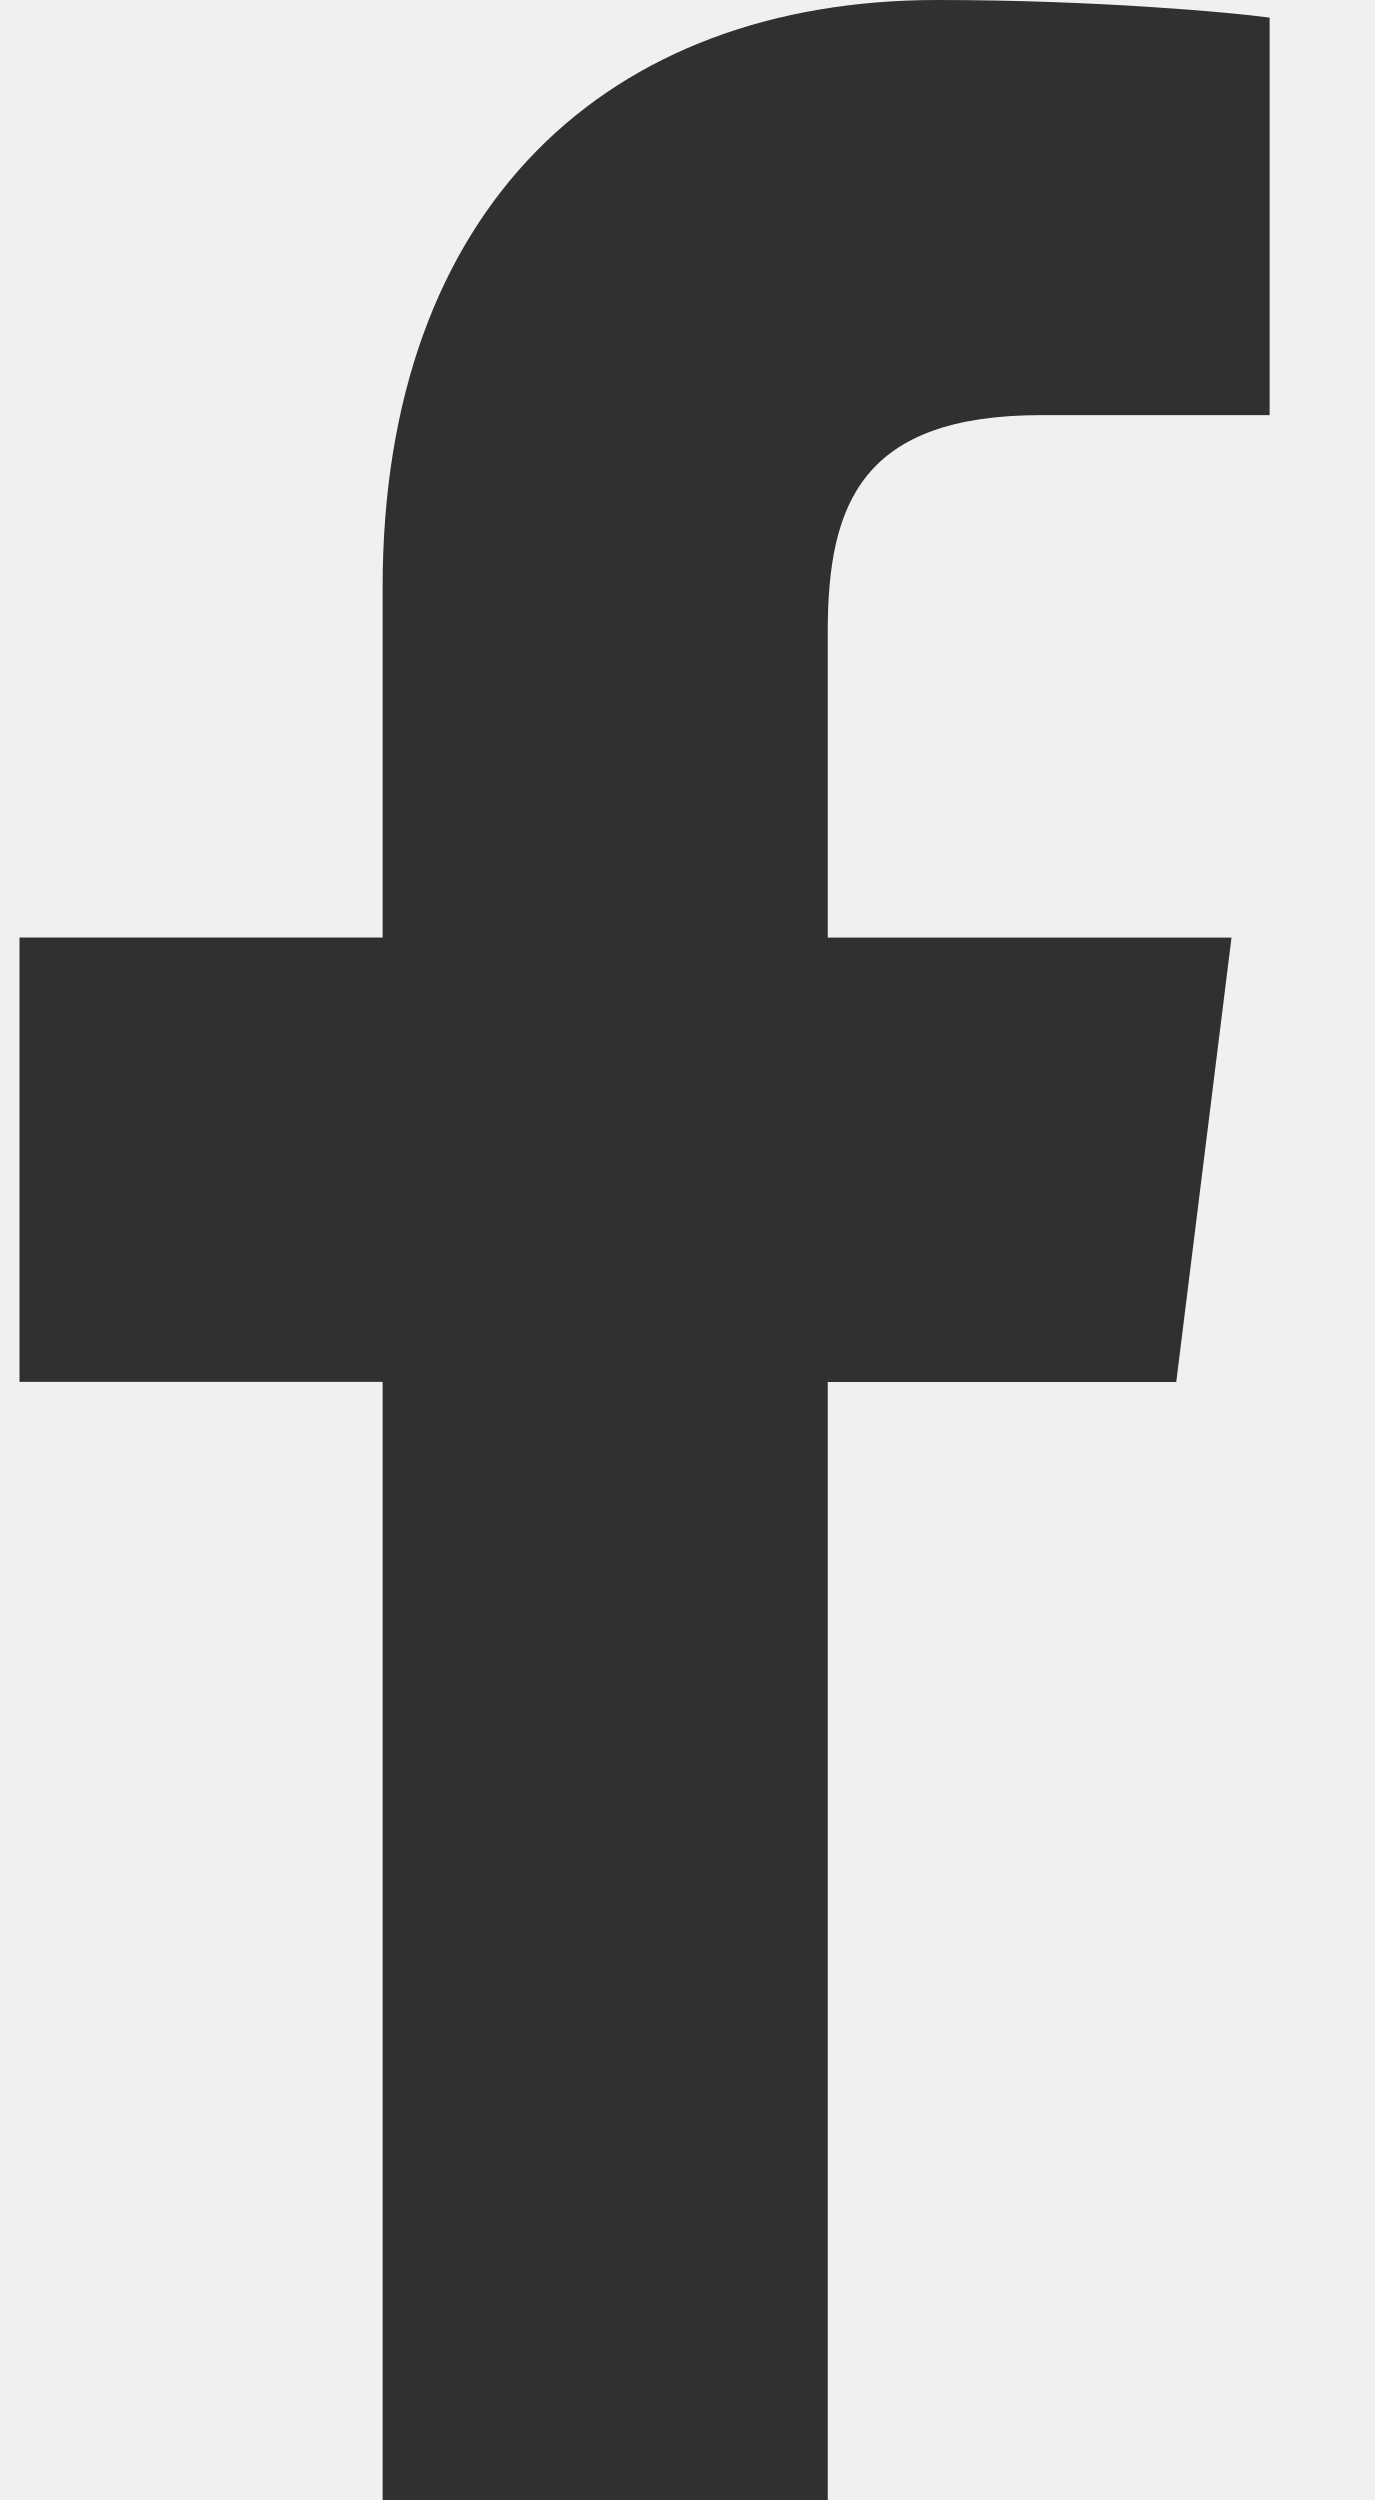
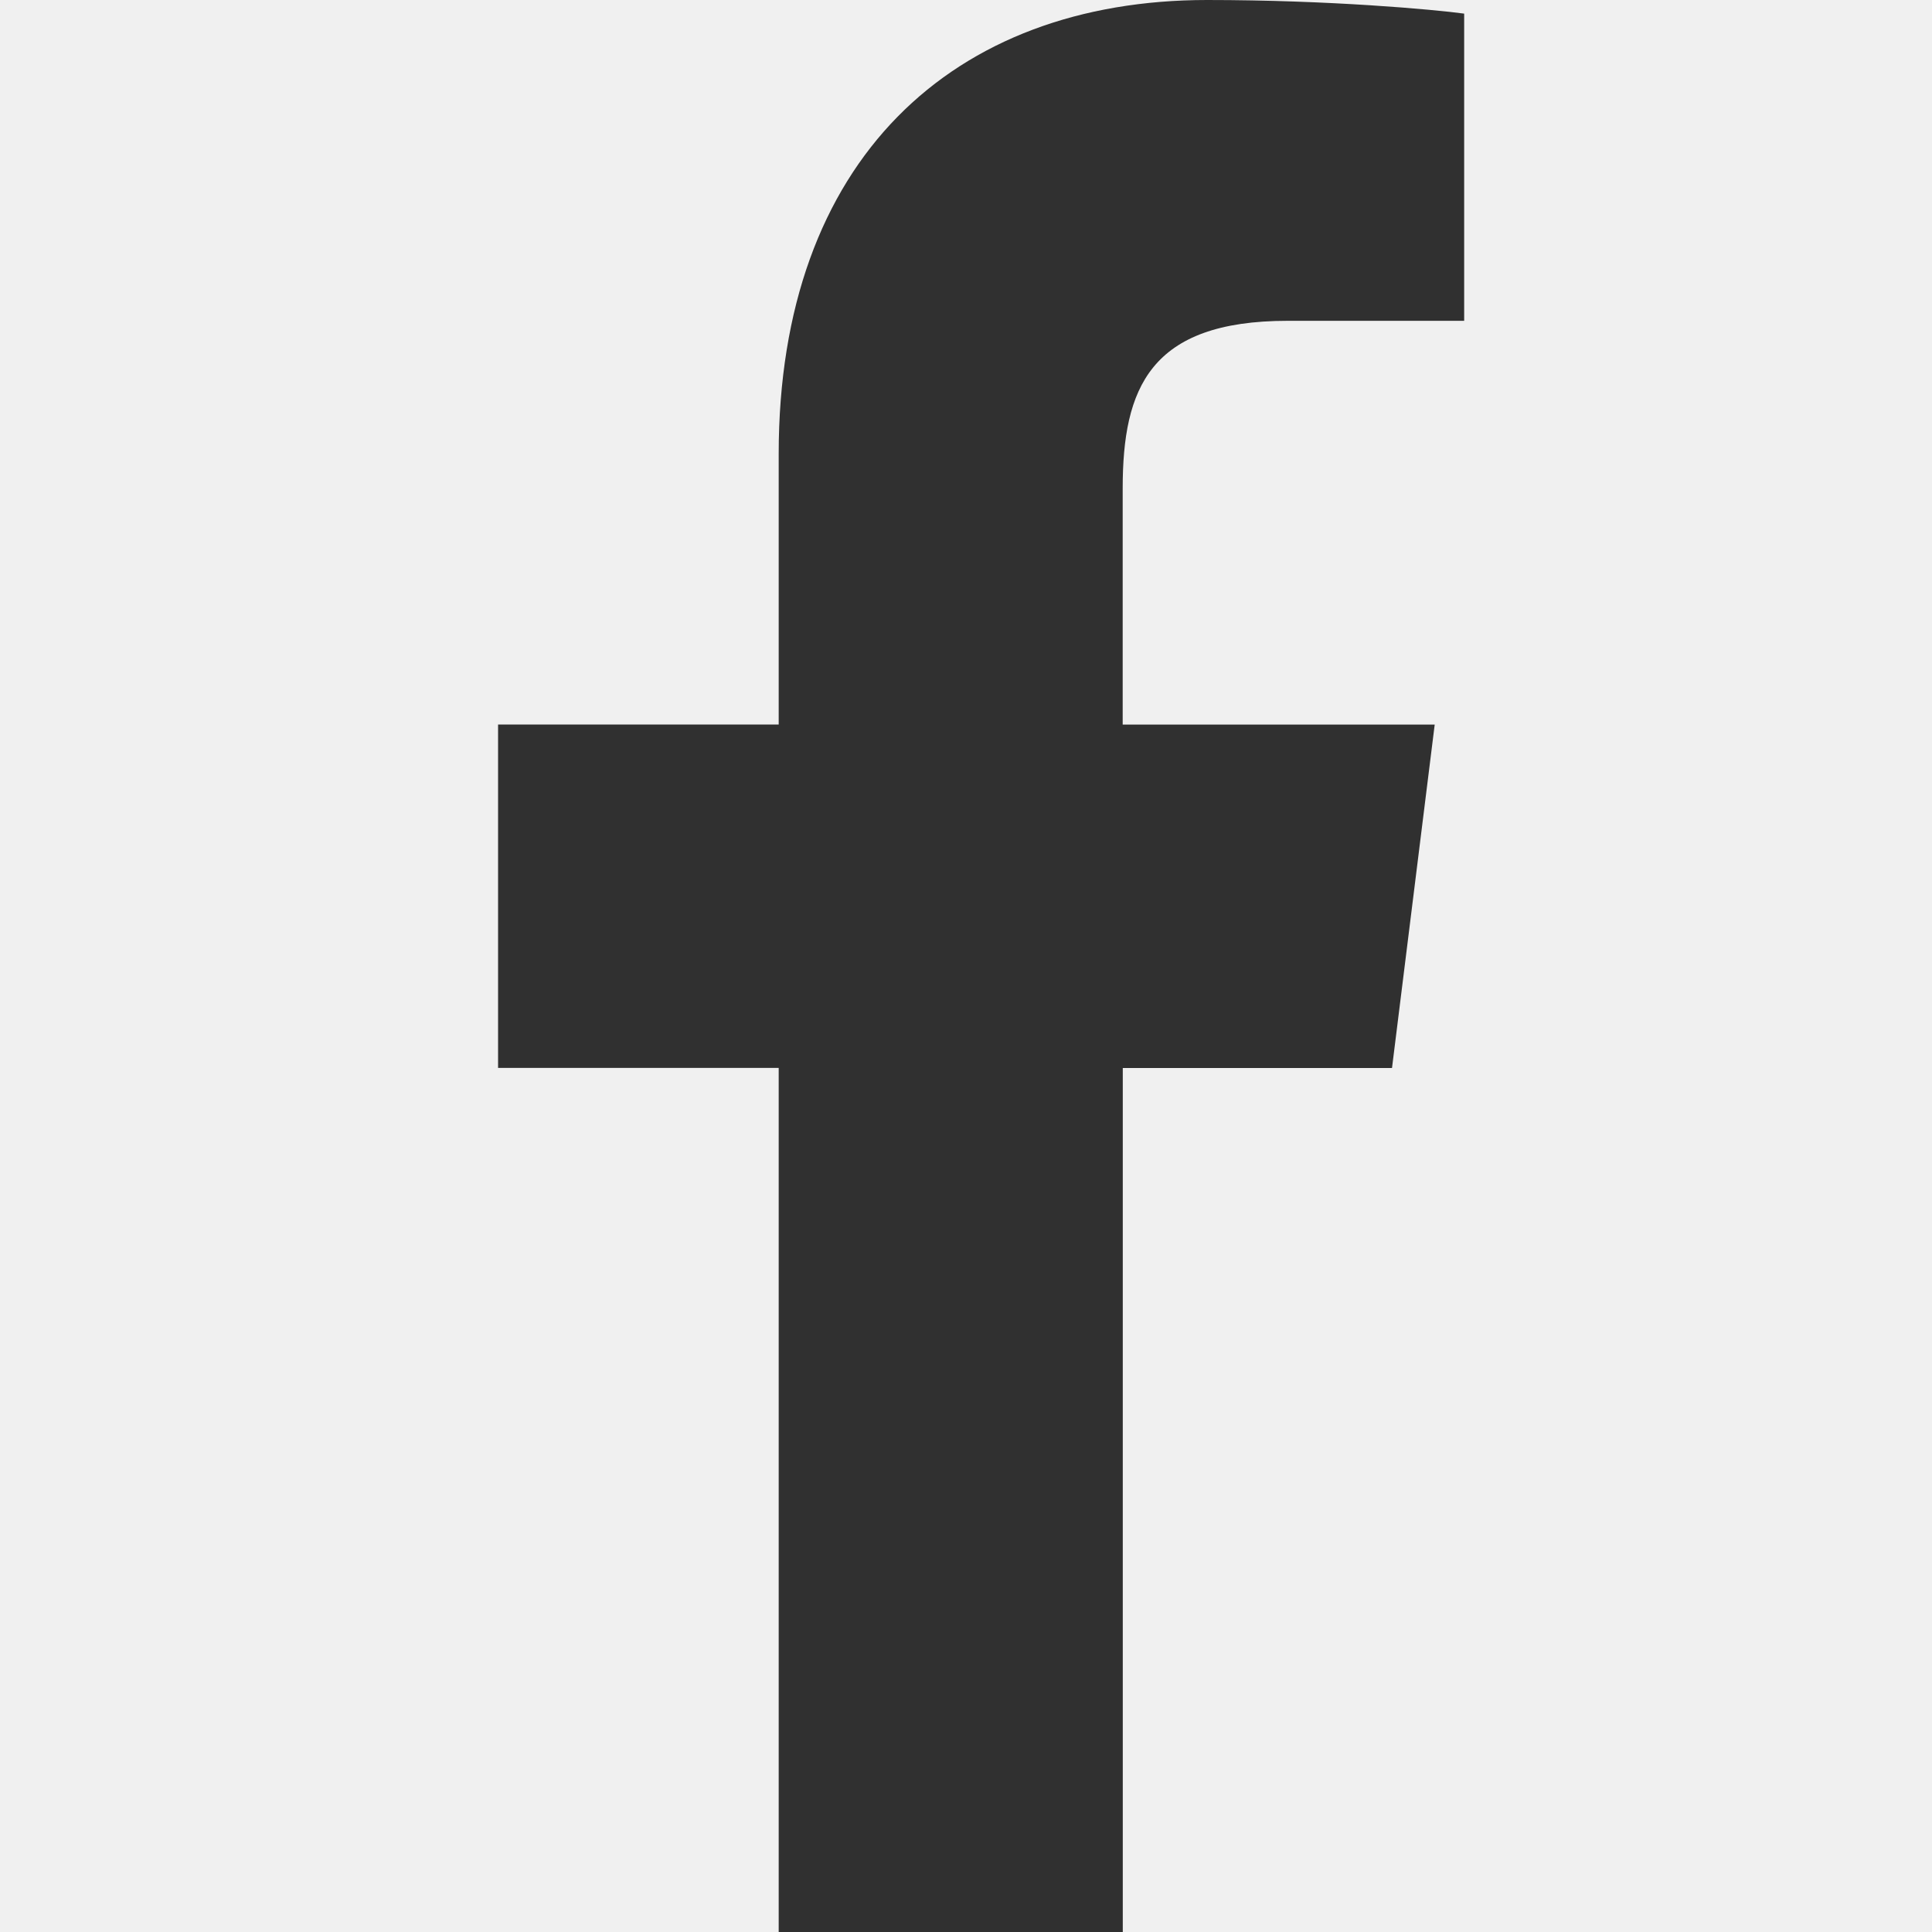
- <svg xmlns="http://www.w3.org/2000/svg" width="11" height="20" viewBox="0 0 11 20" fill="none">
-   <path d="M8.331 3.321H10.157V0.141C9.842 0.098 8.758 0 7.497 0C4.864 0 3.061 1.656 3.061 4.699V7.5H0.156V11.055H3.061V20H6.622V11.056H9.41L9.852 7.501H6.622V5.052C6.622 4.024 6.899 3.321 8.331 3.321Z" fill="#303030" />
+ <svg xmlns="http://www.w3.org/2000/svg" width="20" height="20" viewBox="0 0 20 20" fill="none">
+   <g clip-path="url(#clip0_1_202)">
+     <path d="M13.331 3.321H15.157V0.141C14.842 0.098 13.758 0 12.497 0C9.864 0 8.061 1.656 8.061 4.699V7.5H5.156V11.055H8.061V20H11.623V11.056H14.41L14.852 7.501H11.622V5.052C11.623 4.024 11.899 3.321 13.331 3.321Z" fill="#303030" />
+   </g>
+   <defs>
+     <clipPath id="clip0_1_202">
+       <rect width="20" height="20" fill="white" />
+     </clipPath>
+   </defs>
</svg>
